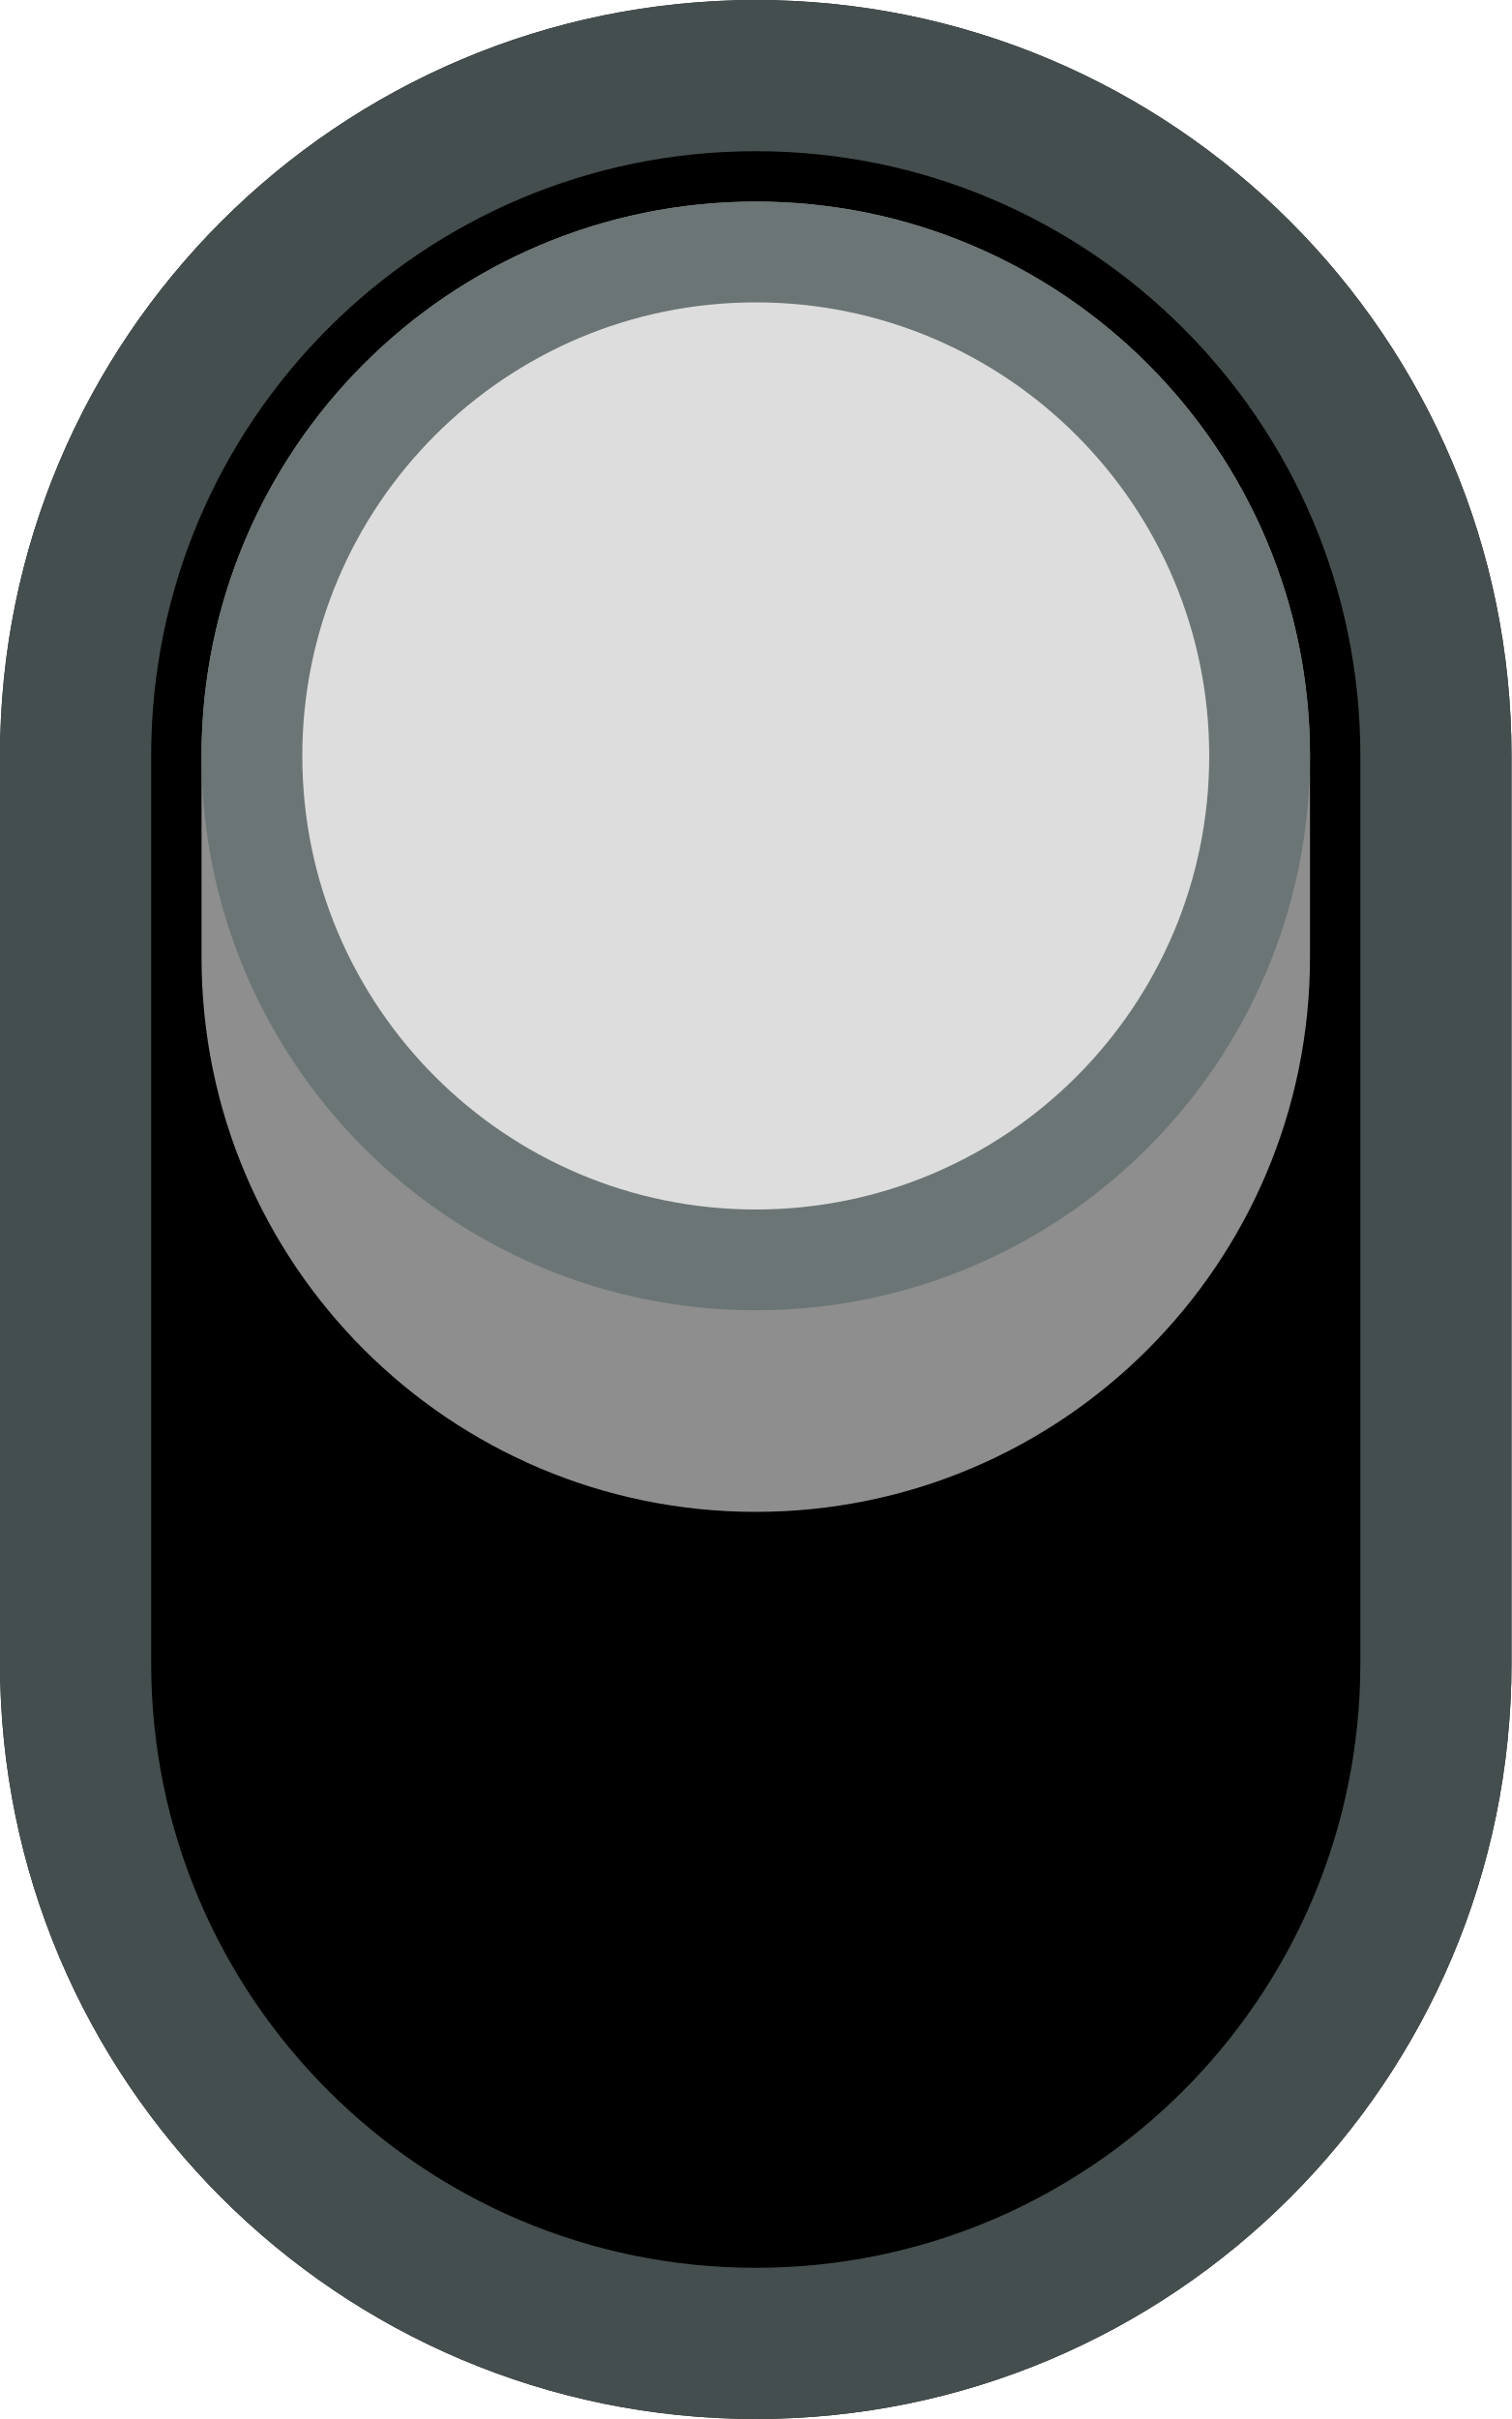
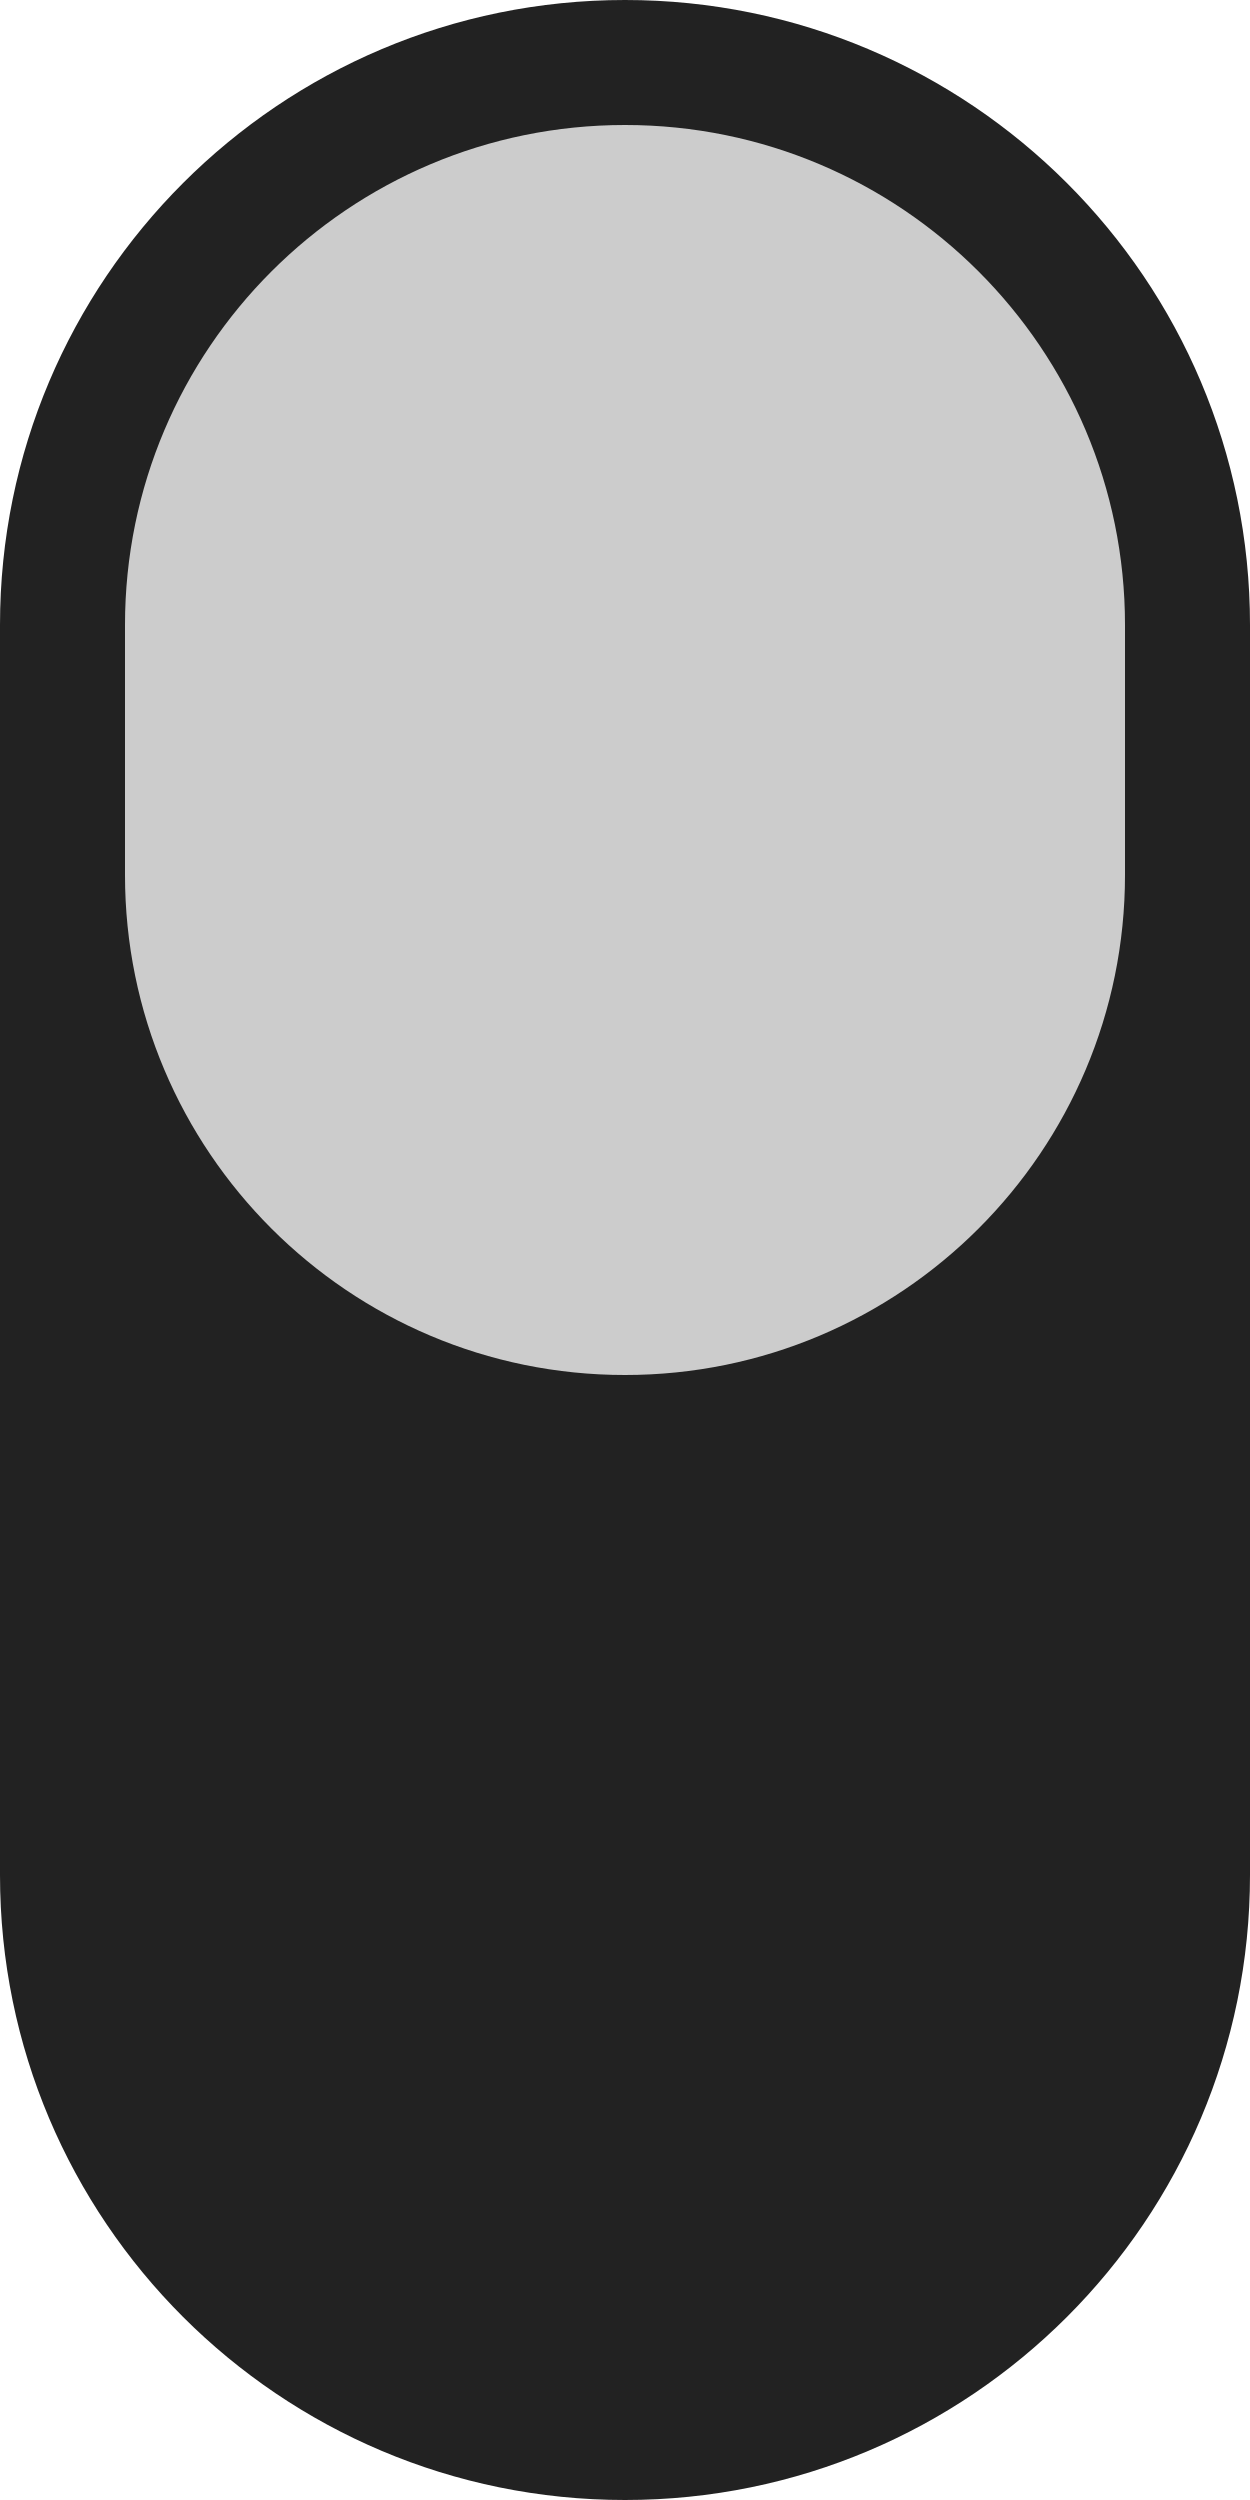
- <svg xmlns="http://www.w3.org/2000/svg" width="15" height="24" viewBox="0 0 15 24" version="1.1">
-   <rect id="path-1" fill="#222222" x="0" y="0" width="15" height="24" rx="7.5" />
-   <rect stroke="#454E4E" stroke-width="1.5" x="0.75" y="0.75" width="13.5" height="22.5" rx="6.75" />
-   <rect id="side" fill="#8E8E8E" x="2" y="2" width="11" height="13" rx="5.5" />
-   <circle id="Oval" stroke="#6C7575" fill="#DDDDDD" cx="7.5" cy="7.5" r="5" />
+ <svg xmlns="http://www.w3.org/2000/svg" width="10px" height="20px" viewBox="0 0 10 20" version="1.1">
+   <g id="Page-1" stroke="none" stroke-width="1" fill="none" fill-rule="evenodd">
+     <g id="moDllzSwitchH_0">
+       <rect id="hole" fill="#222222" x="0" y="0" width="10" height="20" rx="5" />
+       <rect id="tip" fill="#CCCCCC" x="1" y="1" width="8" height="10" rx="4" />
+     </g>
+   </g>
</svg>
